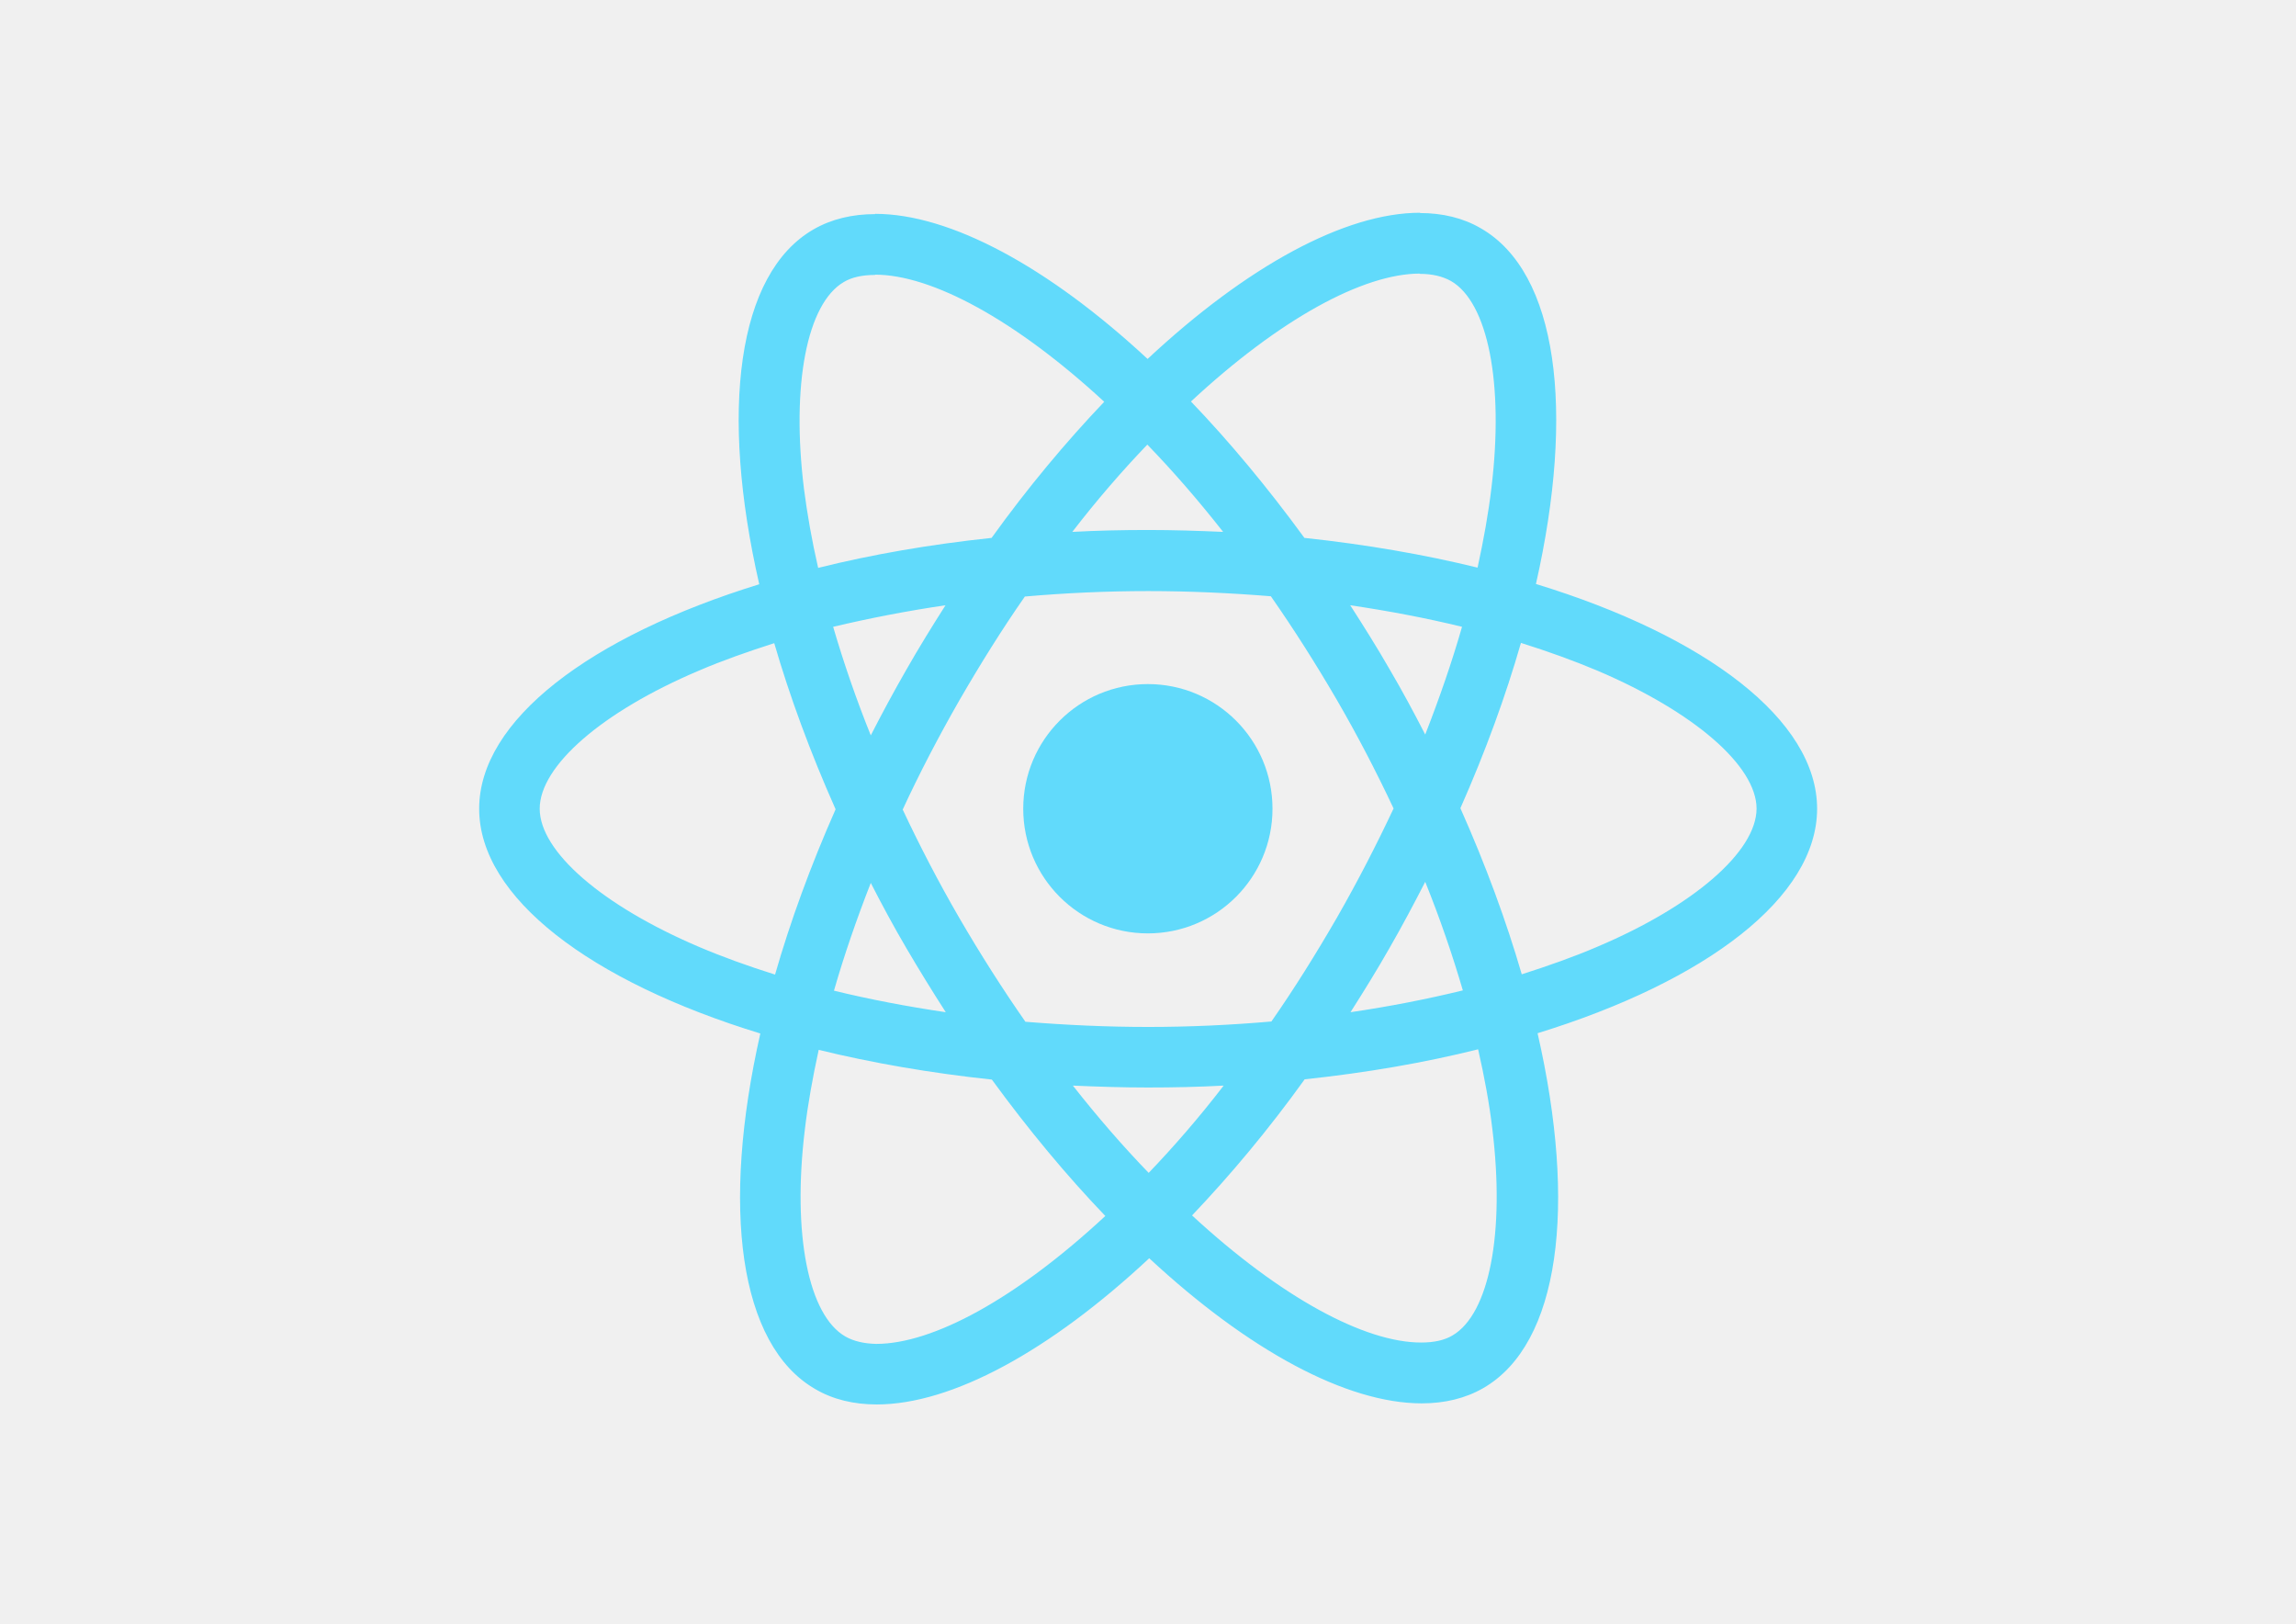
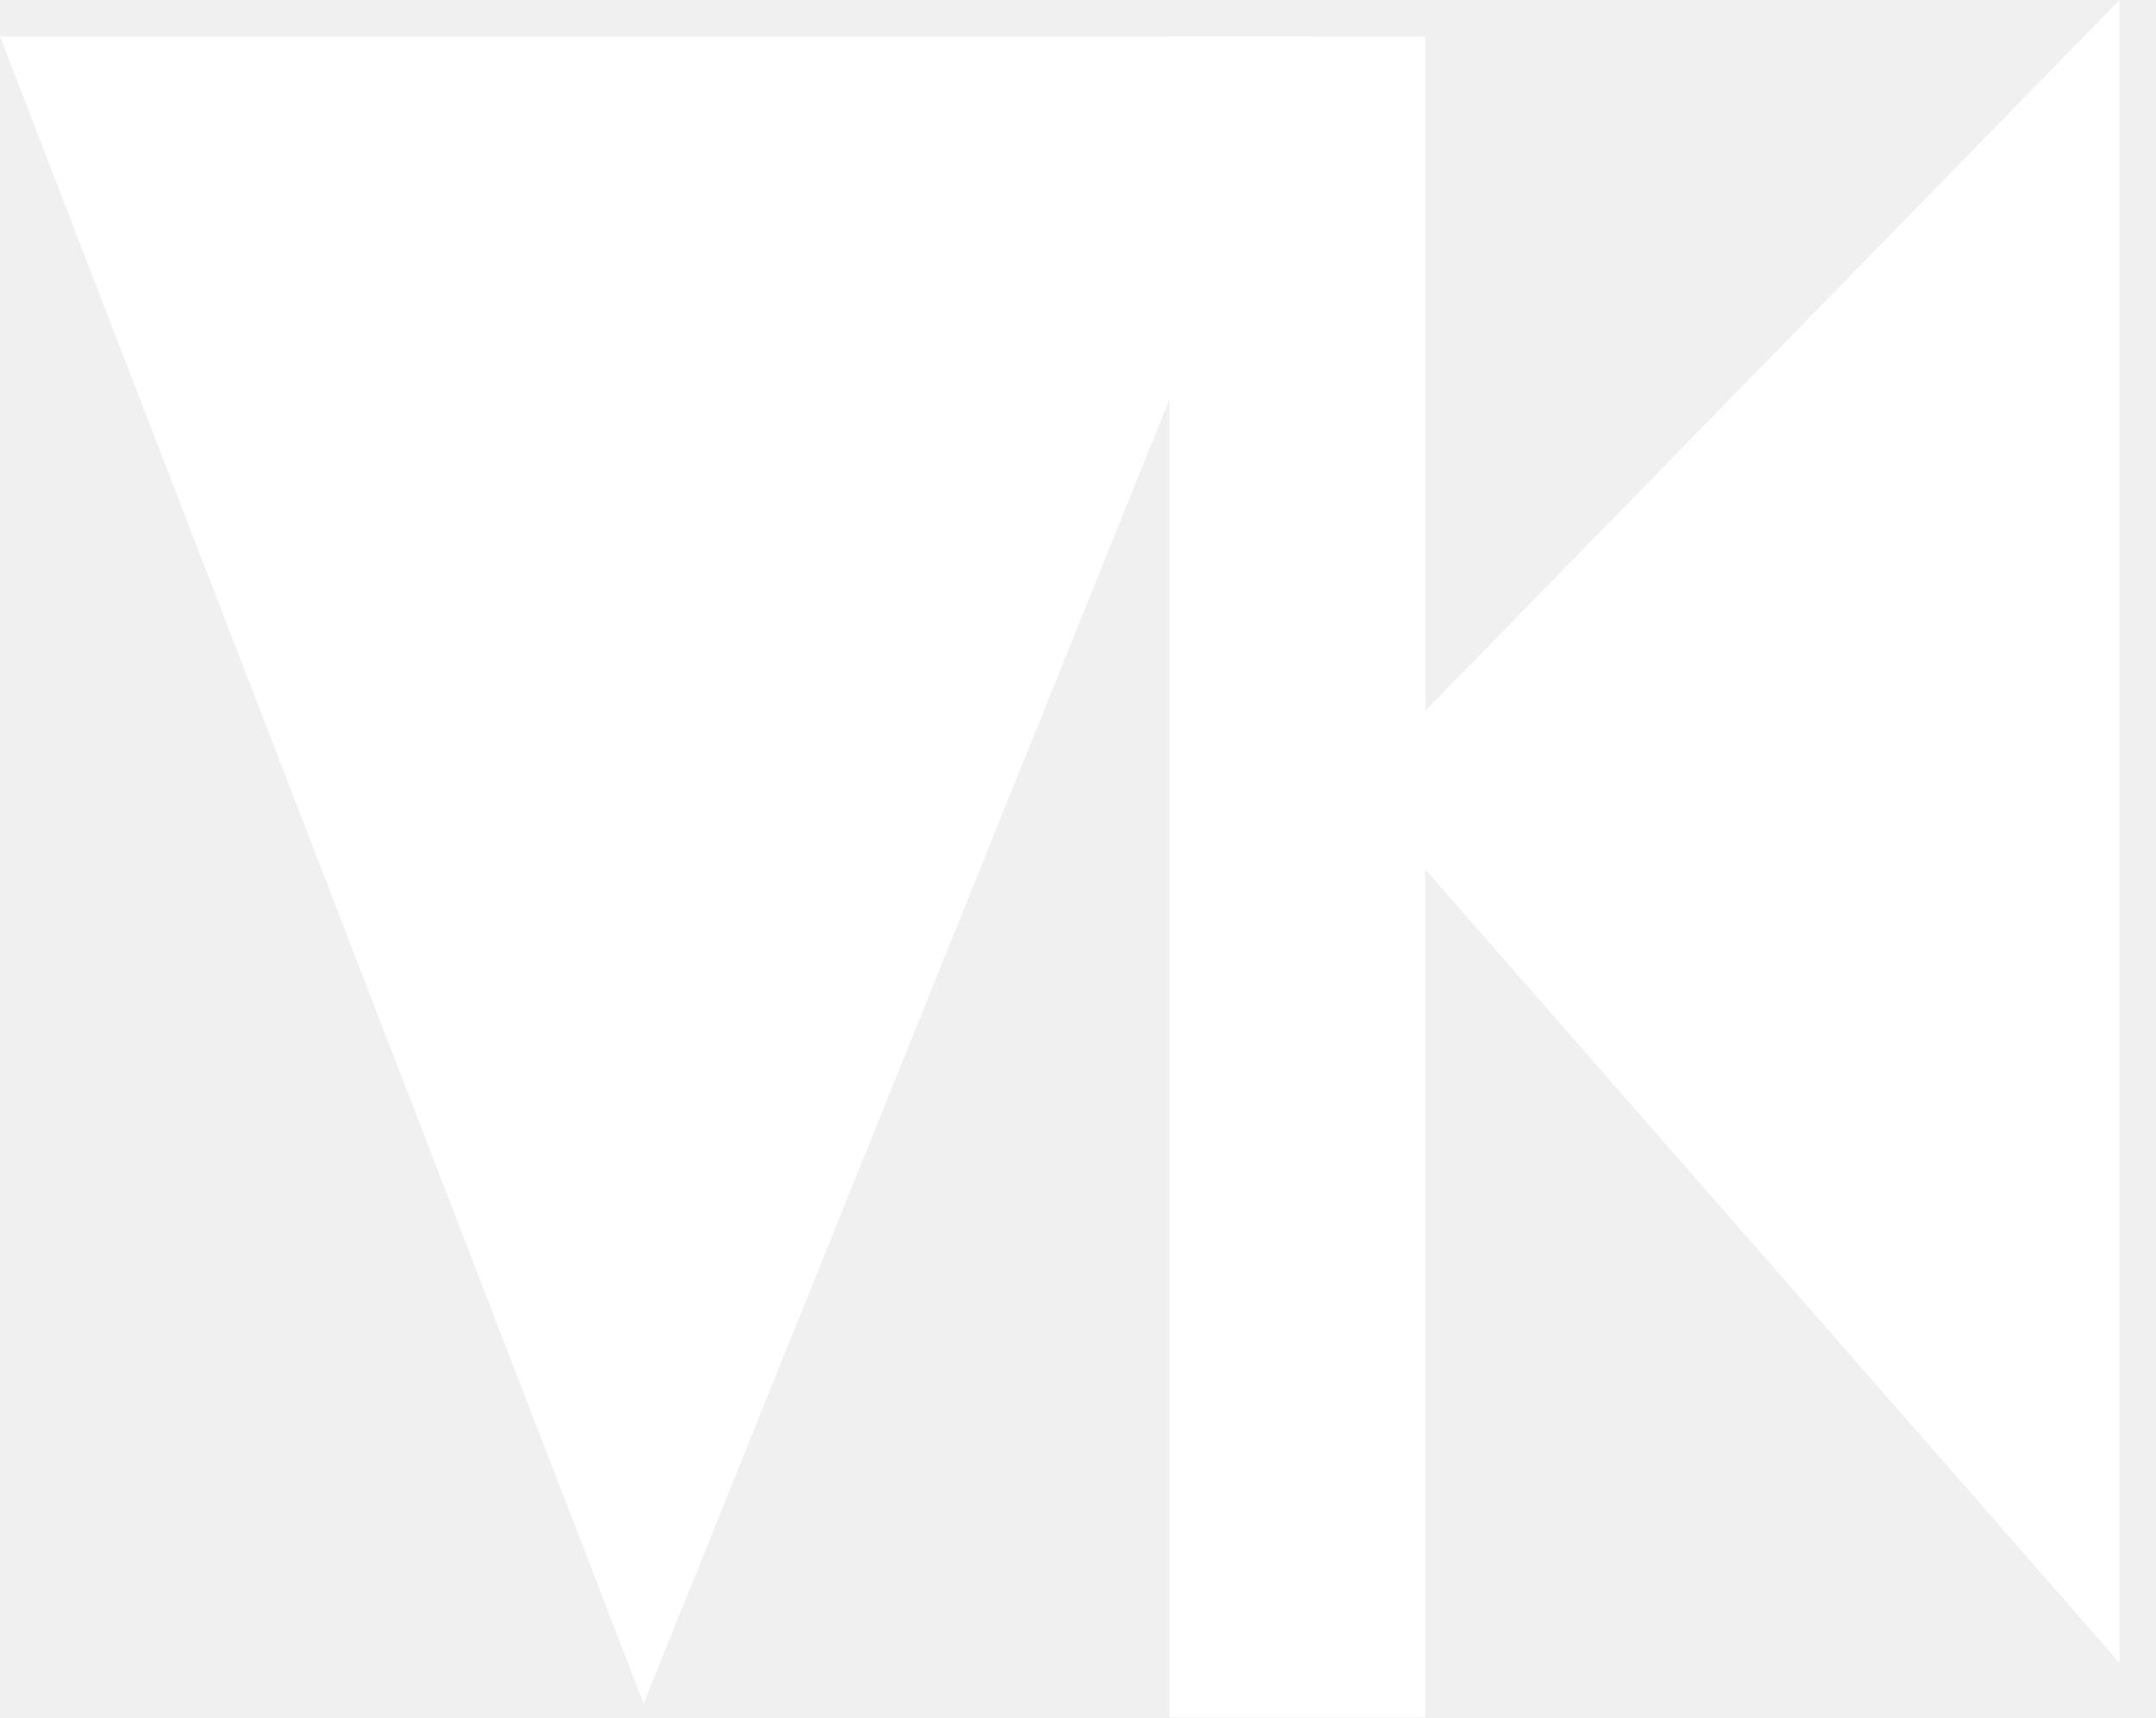
- <svg xmlns="http://www.w3.org/2000/svg" viewBox="0 0 841.9 595.3">
-   <g fill="#61DAFB">
-     <path d="M666.3 296.5c0-32.5-40.7-63.3-103.1-82.4 14.4-63.6 8-114.2-20.2-130.4-6.5-3.8-14.1-5.6-22.4-5.6v22.3c4.6 0 8.3.9 11.4 2.6 13.6 7.8 19.5 37.5 14.9 75.7-1.1 9.4-2.9 19.3-5.1 29.4-19.6-4.8-41-8.5-63.5-10.9-13.5-18.5-27.5-35.3-41.6-50 32.6-30.3 63.2-46.9 84-46.9V78c-27.5 0-63.5 19.6-99.9 53.6-36.4-33.8-72.4-53.2-99.9-53.2v22.3c20.7 0 51.4 16.5 84 46.6-14 14.7-28 31.4-41.3 49.9-22.6 2.4-44 6.1-63.6 11-2.3-10-4-19.7-5.2-29-4.7-38.2 1.1-67.9 14.6-75.8 3-1.8 6.9-2.6 11.5-2.6V78.5c-8.4 0-16 1.8-22.6 5.6-28.1 16.2-34.4 66.7-19.9 130.1-62.2 19.2-102.7 49.9-102.7 82.3 0 32.5 40.7 63.3 103.1 82.4-14.4 63.6-8 114.2 20.2 130.4 6.5 3.8 14.1 5.6 22.5 5.6 27.5 0 63.5-19.6 99.9-53.6 36.4 33.8 72.4 53.2 99.9 53.2 8.4 0 16-1.8 22.6-5.6 28.1-16.2 34.4-66.7 19.9-130.1 62-19.1 102.5-49.9 102.5-82.3zm-130.2-66.7c-3.7 12.9-8.3 26.2-13.5 39.5-4.1-8-8.4-16-13.1-24-4.6-8-9.5-15.8-14.4-23.4 14.2 2.1 27.9 4.7 41 7.9zm-45.8 106.5c-7.8 13.5-15.8 26.3-24.1 38.2-14.9 1.3-30 2-45.2 2-15.1 0-30.2-.7-45-1.9-8.3-11.9-16.4-24.6-24.2-38-7.6-13.1-14.5-26.4-20.8-39.8 6.2-13.4 13.2-26.8 20.7-39.9 7.8-13.5 15.8-26.3 24.1-38.2 14.9-1.3 30-2 45.2-2 15.1 0 30.2.7 45 1.9 8.3 11.9 16.4 24.6 24.2 38 7.6 13.1 14.5 26.4 20.8 39.8-6.3 13.4-13.2 26.8-20.7 39.9zm32.3-13c5.4 13.4 10 26.8 13.8 39.8-13.1 3.2-26.9 5.9-41.2 8 4.9-7.7 9.8-15.6 14.4-23.7 4.6-8 8.9-16.1 13-24.1zM421.2 430c-9.3-9.6-18.6-20.3-27.8-32 9 .4 18.2.7 27.5.7 9.4 0 18.7-.2 27.8-.7-9 11.7-18.3 22.4-27.5 32zm-74.4-58.9c-14.2-2.1-27.9-4.7-41-7.9 3.7-12.9 8.3-26.2 13.5-39.5 4.1 8 8.4 16 13.1 24 4.7 8 9.5 15.8 14.4 23.4zM420.7 163c9.3 9.6 18.6 20.3 27.8 32-9-.4-18.2-.7-27.5-.7-9.4 0-18.7.2-27.8.7 9-11.7 18.3-22.4 27.5-32zm-74 58.9c-4.9 7.7-9.8 15.6-14.4 23.7-4.6 8-8.9 16-13 24-5.4-13.4-10-26.8-13.8-39.8 13.1-3.1 26.9-5.8 41.2-7.9zm-90.5 125.2c-35.4-15.1-58.3-34.9-58.3-50.6 0-15.7 22.9-35.6 58.3-50.6 8.6-3.7 18-7 27.7-10.1 5.7 19.6 13.2 40 22.5 60.9-9.2 20.8-16.6 41.1-22.2 60.6-9.9-3.1-19.3-6.5-28-10.2zM310 490c-13.6-7.8-19.5-37.5-14.9-75.7 1.1-9.4 2.9-19.3 5.1-29.4 19.6 4.8 41 8.5 63.5 10.9 13.5 18.5 27.5 35.3 41.6 50-32.6 30.3-63.2 46.9-84 46.9-4.5-.1-8.3-1-11.3-2.7zm237.2-76.2c4.7 38.2-1.1 67.9-14.6 75.8-3 1.8-6.9 2.6-11.5 2.6-20.7 0-51.4-16.5-84-46.6 14-14.7 28-31.4 41.3-49.9 22.6-2.4 44-6.1 63.6-11 2.3 10.1 4.1 19.8 5.2 29.1zm38.5-66.7c-8.6 3.7-18 7-27.7 10.1-5.7-19.6-13.2-40-22.5-60.9 9.2-20.8 16.6-41.1 22.2-60.6 9.9 3.1 19.3 6.5 28.1 10.2 35.4 15.1 58.3 34.9 58.3 50.6-.1 15.7-23 35.6-58.4 50.6zM320.8 78.4z" />
-     <circle cx="420.9" cy="296.5" r="45.7" />
-     <path d="M520.5 78.1z" />
-   </g>
+ <svg xmlns="http://www.w3.org/2000/svg" width="59" height="47" viewBox="0 0 59 47" fill="none">
+   <path d="M17.613 46.616L0.001 1.001L36.004 1.001L17.613 46.616Z" fill="white" />
+   <path d="M32 1H39V47H32V1Z" fill="white" />
+   <path d="M37.001 21.501L58.001 0.001V45.501L37.001 21.501Z" fill="white" />
</svg>
